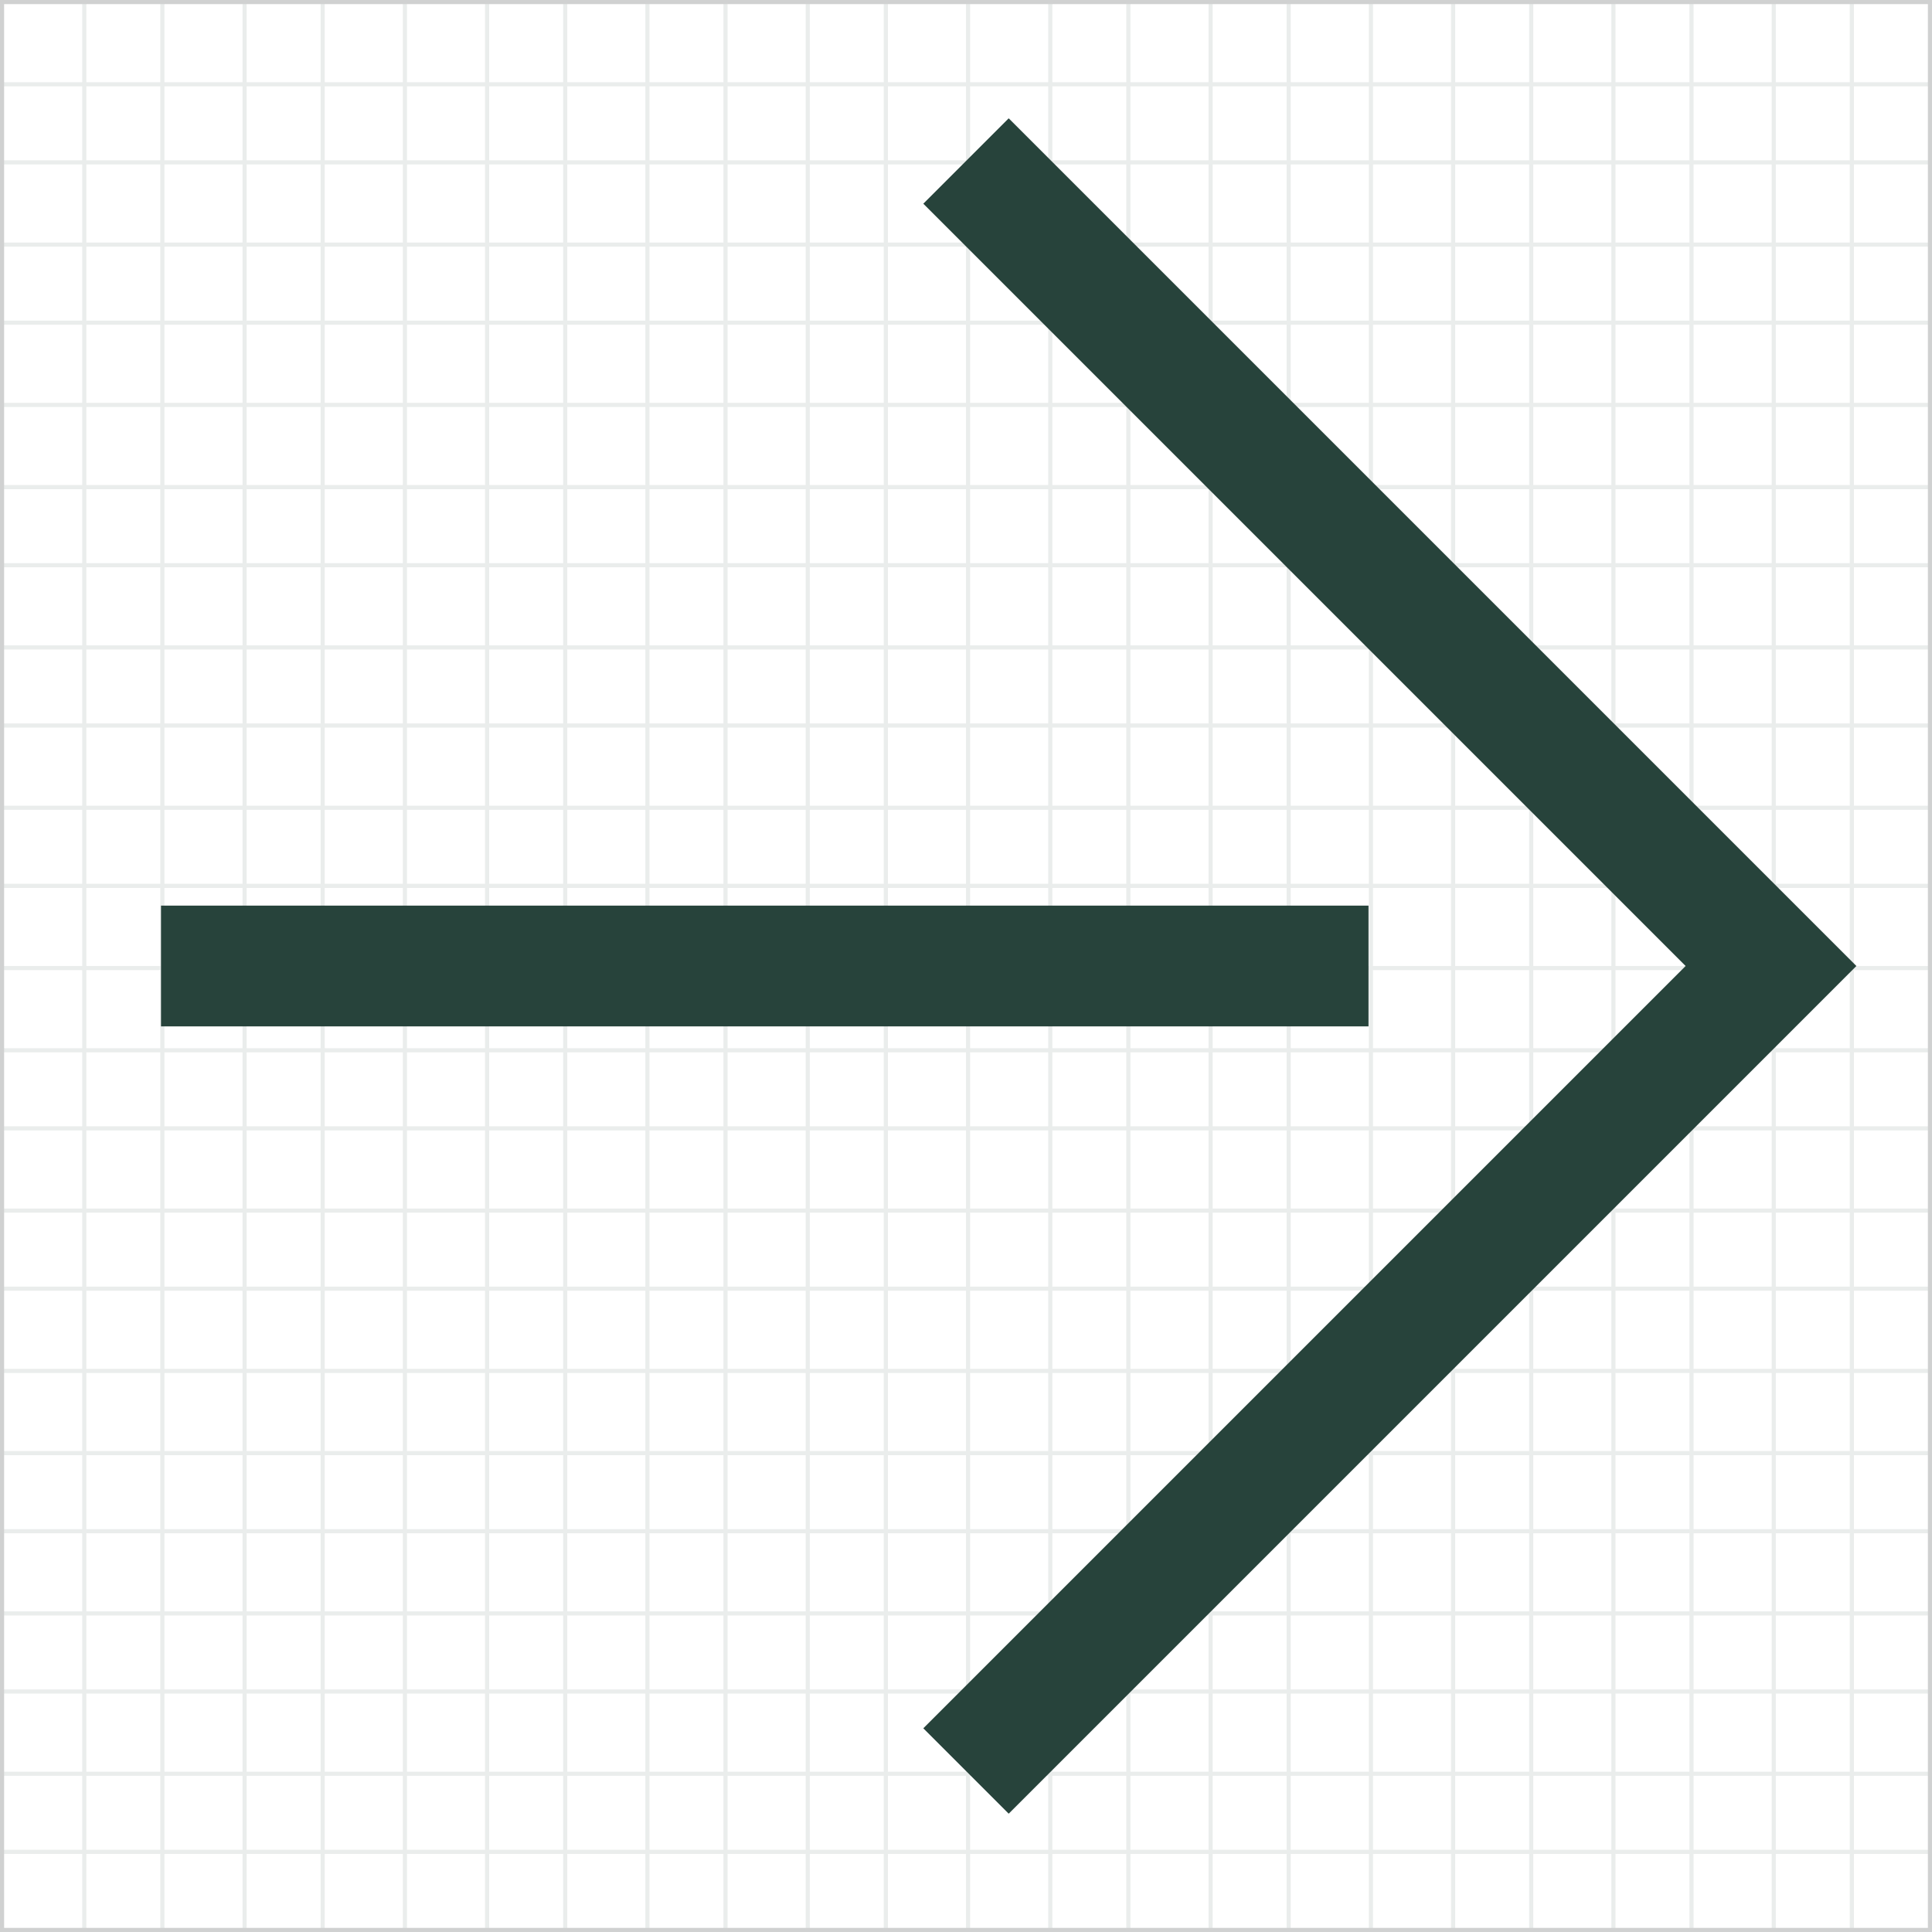
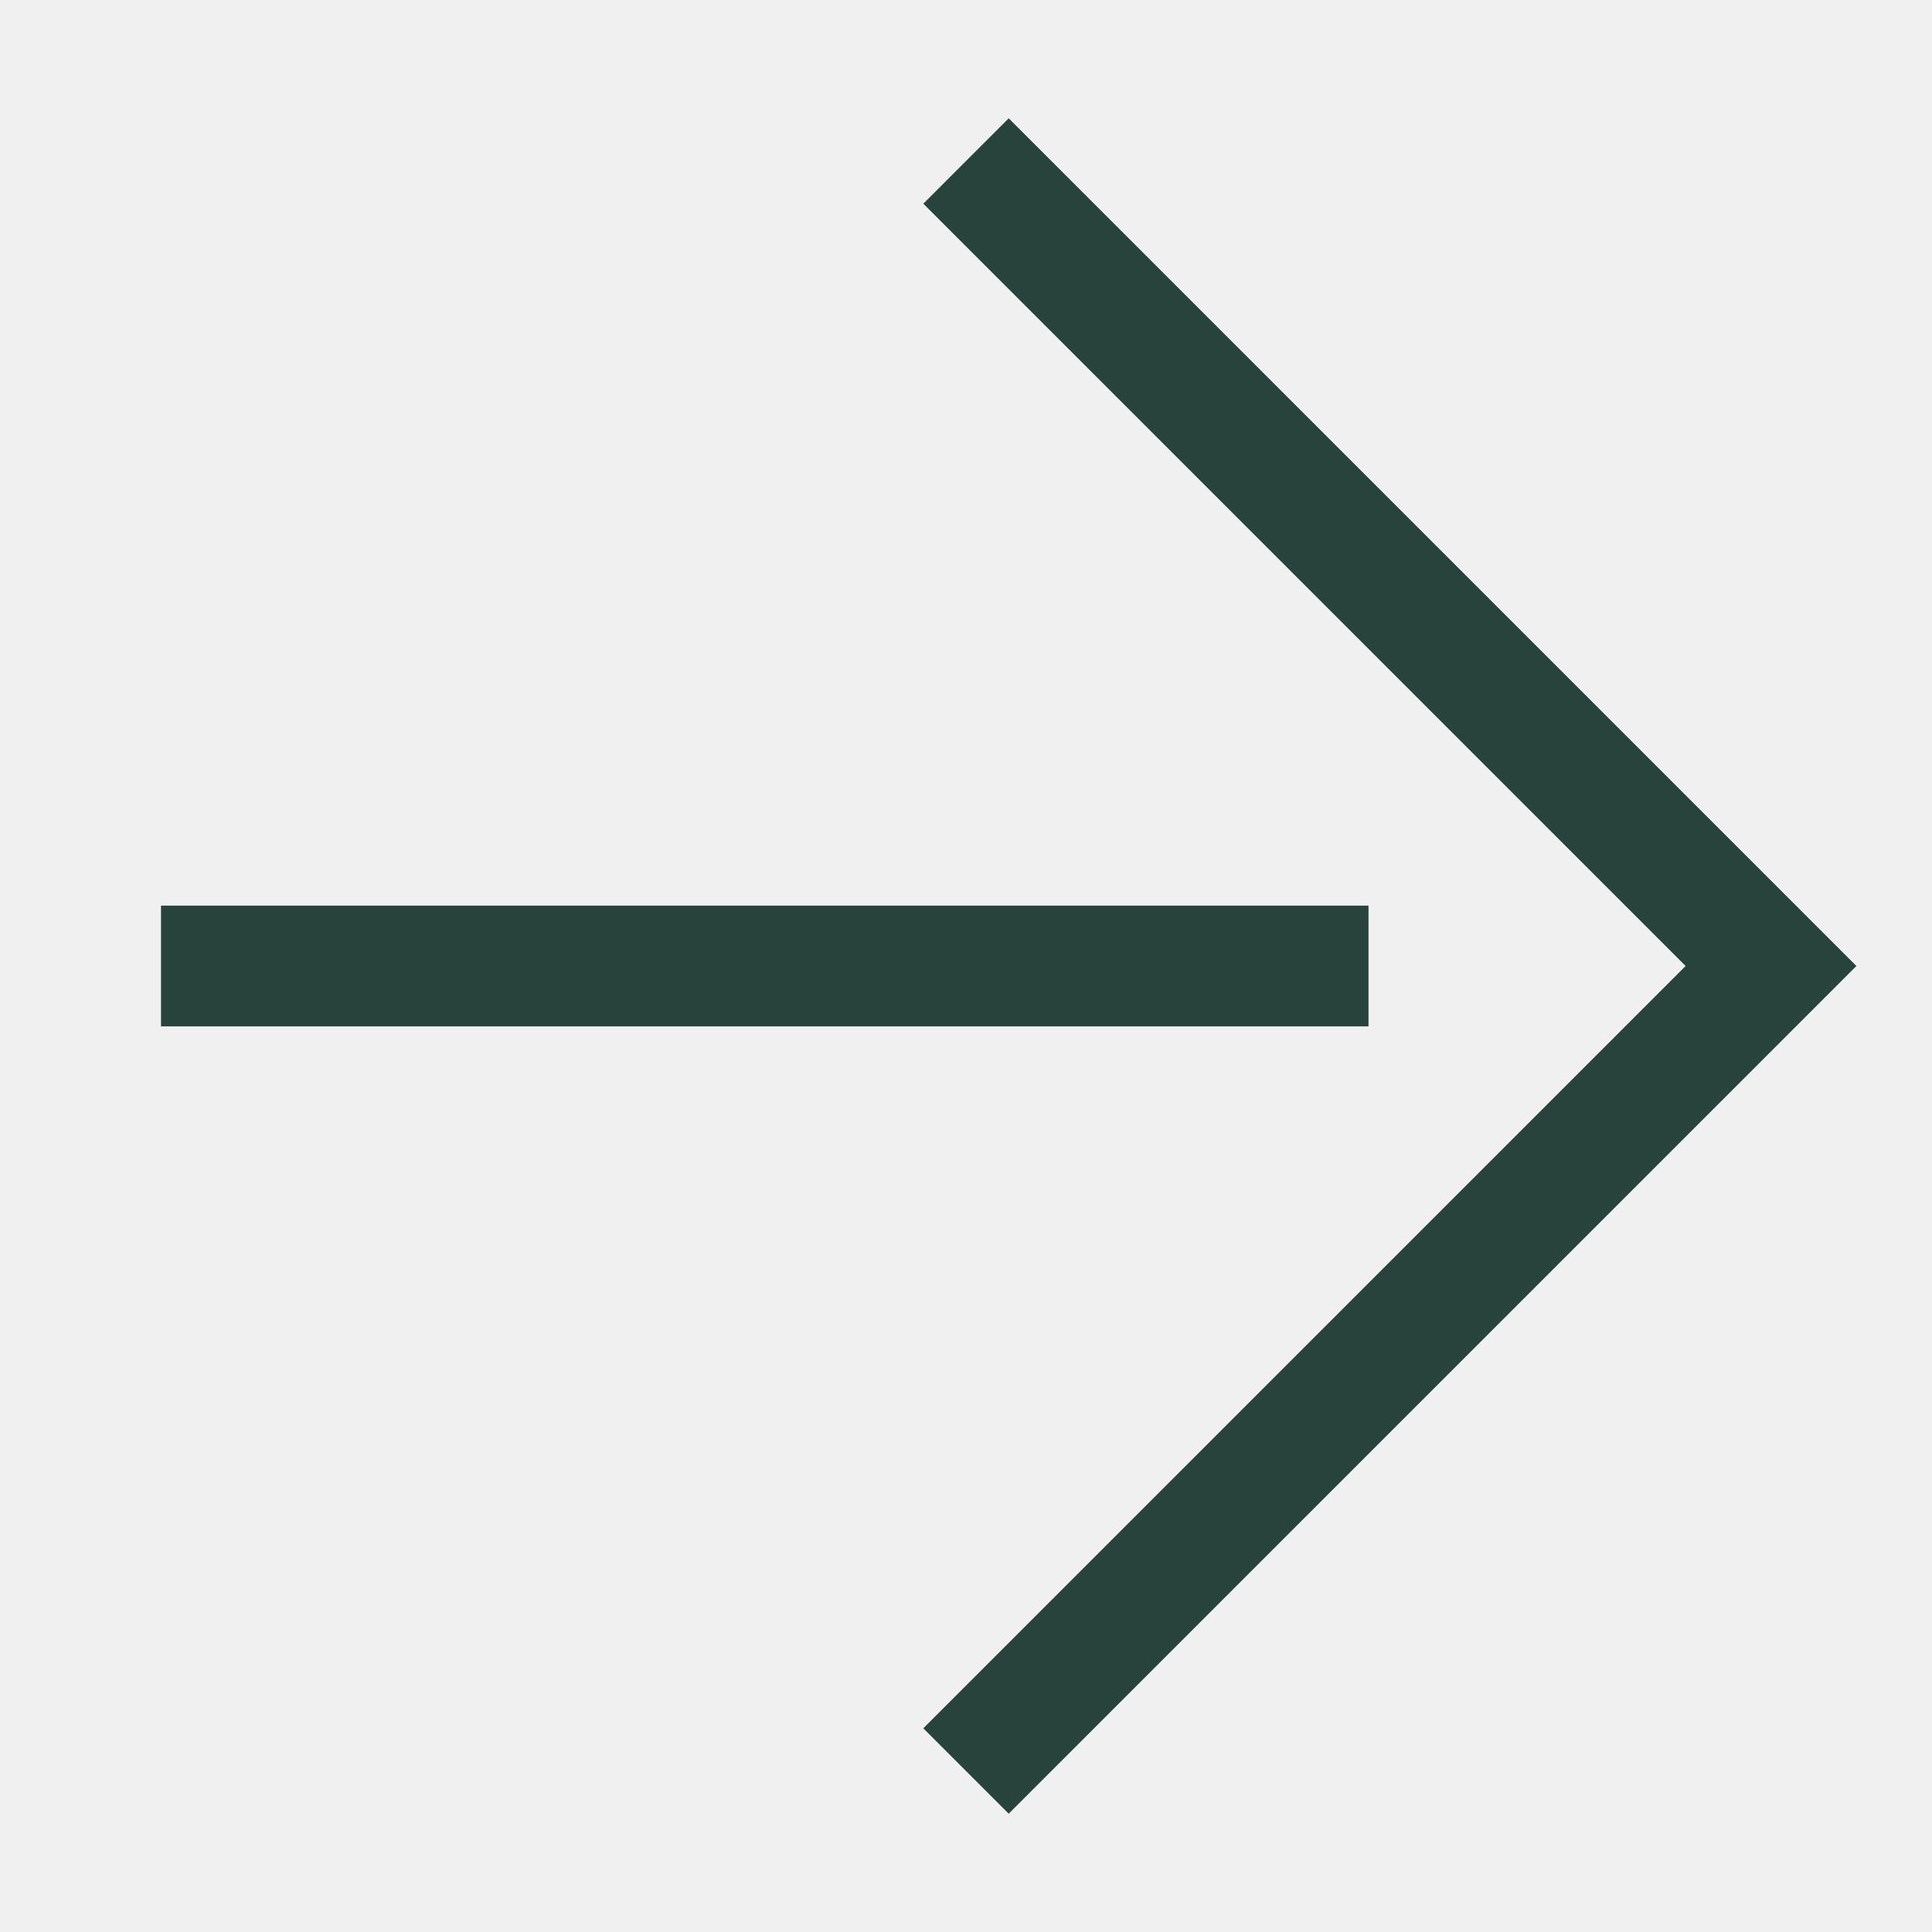
<svg xmlns="http://www.w3.org/2000/svg" width="470" height="470" viewBox="0 0 470 470" fill="none">
  <defs>
-     <clipPath id="icon-weight-regular-clip2_0_1">
-       <rect width="470" height="470" fill="white" />
-     </clipPath>
    <clipPath id="icon-weight-regular-clip1_0_1">
      <rect width="470" height="470" fill="white" />
    </clipPath>
  </defs>
-   <g>
-     <g clip-path="url(#icon-weight-regular-clip1_0_1)">
-       <rect width="470" height="470" fill="white" />
-       <g opacity="0.1" clip-path="url(#icon-weight-regular-clip2_0_1)">
-         <rect x="20" width="1" height="470" fill="#27433B" />
-         <rect y="20" width="470" height="1" fill="#27433B" />
-         <rect x="39" width="1" height="470" fill="#27433B" />
-         <rect y="39" width="470" height="1" fill="#27433B" />
-         <rect x="59" width="1" height="470" fill="#27433B" />
-         <rect y="59" width="470" height="1" fill="#27433B" />
-         <rect x="78" width="1" height="470" fill="#27433B" />
-         <rect y="78" width="470" height="1" fill="#27433B" />
-         <rect x="98" width="1" height="470" fill="#27433B" />
-         <rect y="98" width="470" height="1" fill="#27433B" />
-         <rect x="118" width="1" height="470" fill="#27433B" />
-         <rect y="118" width="470" height="1" fill="#27433B" />
-         <rect x="137" width="1" height="470" fill="#27433B" />
-         <rect y="137" width="470" height="1" fill="#27433B" />
-         <rect x="157" width="1" height="470" fill="#27433B" />
-         <rect y="157" width="470" height="1" fill="#27433B" />
-         <rect x="176" width="1" height="470" fill="#27433B" />
-         <rect y="176" width="470" height="1" fill="#27433B" />
-         <rect x="196" width="1" height="470" fill="#27433B" />
-         <rect y="196" width="470" height="1" fill="#27433B" />
-         <rect x="215" width="1" height="470" fill="#27433B" />
-         <rect y="215" width="470" height="1" fill="#27433B" />
-         <rect x="235" width="1" height="470" fill="#27433B" />
-         <rect y="235" width="470" height="1" fill="#27433B" />
-         <rect x="255" width="1" height="470" fill="#27433B" />
-         <rect y="255" width="470" height="1" fill="#27433B" />
-         <rect x="274" width="1" height="470" fill="#27433B" />
-         <rect y="274" width="470" height="1" fill="#27433B" />
-         <rect x="294" width="1" height="470" fill="#27433B" />
-         <rect y="294" width="470" height="1" fill="#27433B" />
-         <rect x="313" width="1" height="470" fill="#27433B" />
-         <rect y="313" width="470" height="1" fill="#27433B" />
-         <rect x="333" width="1" height="470" fill="#27433B" />
-         <rect y="333" width="470" height="1" fill="#27433B" />
-         <rect x="353" width="1" height="470" fill="#27433B" />
-         <rect y="353" width="470" height="1" fill="#27433B" />
-         <rect x="372" width="1" height="470" fill="#27433B" />
-         <rect y="372" width="470" height="1" fill="#27433B" />
-         <rect x="392" width="1" height="470" fill="#27433B" />
-         <rect y="392" width="470" height="1" fill="#27433B" />
-         <rect x="411" width="1" height="470" fill="#27433B" />
-         <rect y="411" width="470" height="1" fill="#27433B" />
-         <rect x="431" width="1" height="470" fill="#27433B" />
-         <rect y="431" width="470" height="1" fill="#27433B" />
-         <rect x="450" width="1" height="470" fill="#27433B" />
-         <rect y="450" width="470" height="1" fill="#27433B" />
-       </g>
-       <path d="M39.168 235H332.918M235.001 39.167L430.834 235L235.001 430.833" stroke="#27433B" stroke-width="29.375" />
-     </g>
-     <rect x="0.5" y="0.5" width="469" height="469" stroke="#D0D1D1" />
+   <g clip-path="url(#icon-weight-regular-clip1_0_1)">
+     <path d="M39.168 235H332.918M235.001 39.167L430.834 235L235.001 430.833" stroke="#27433B" stroke-width="29.375" />
  </g>
</svg>
